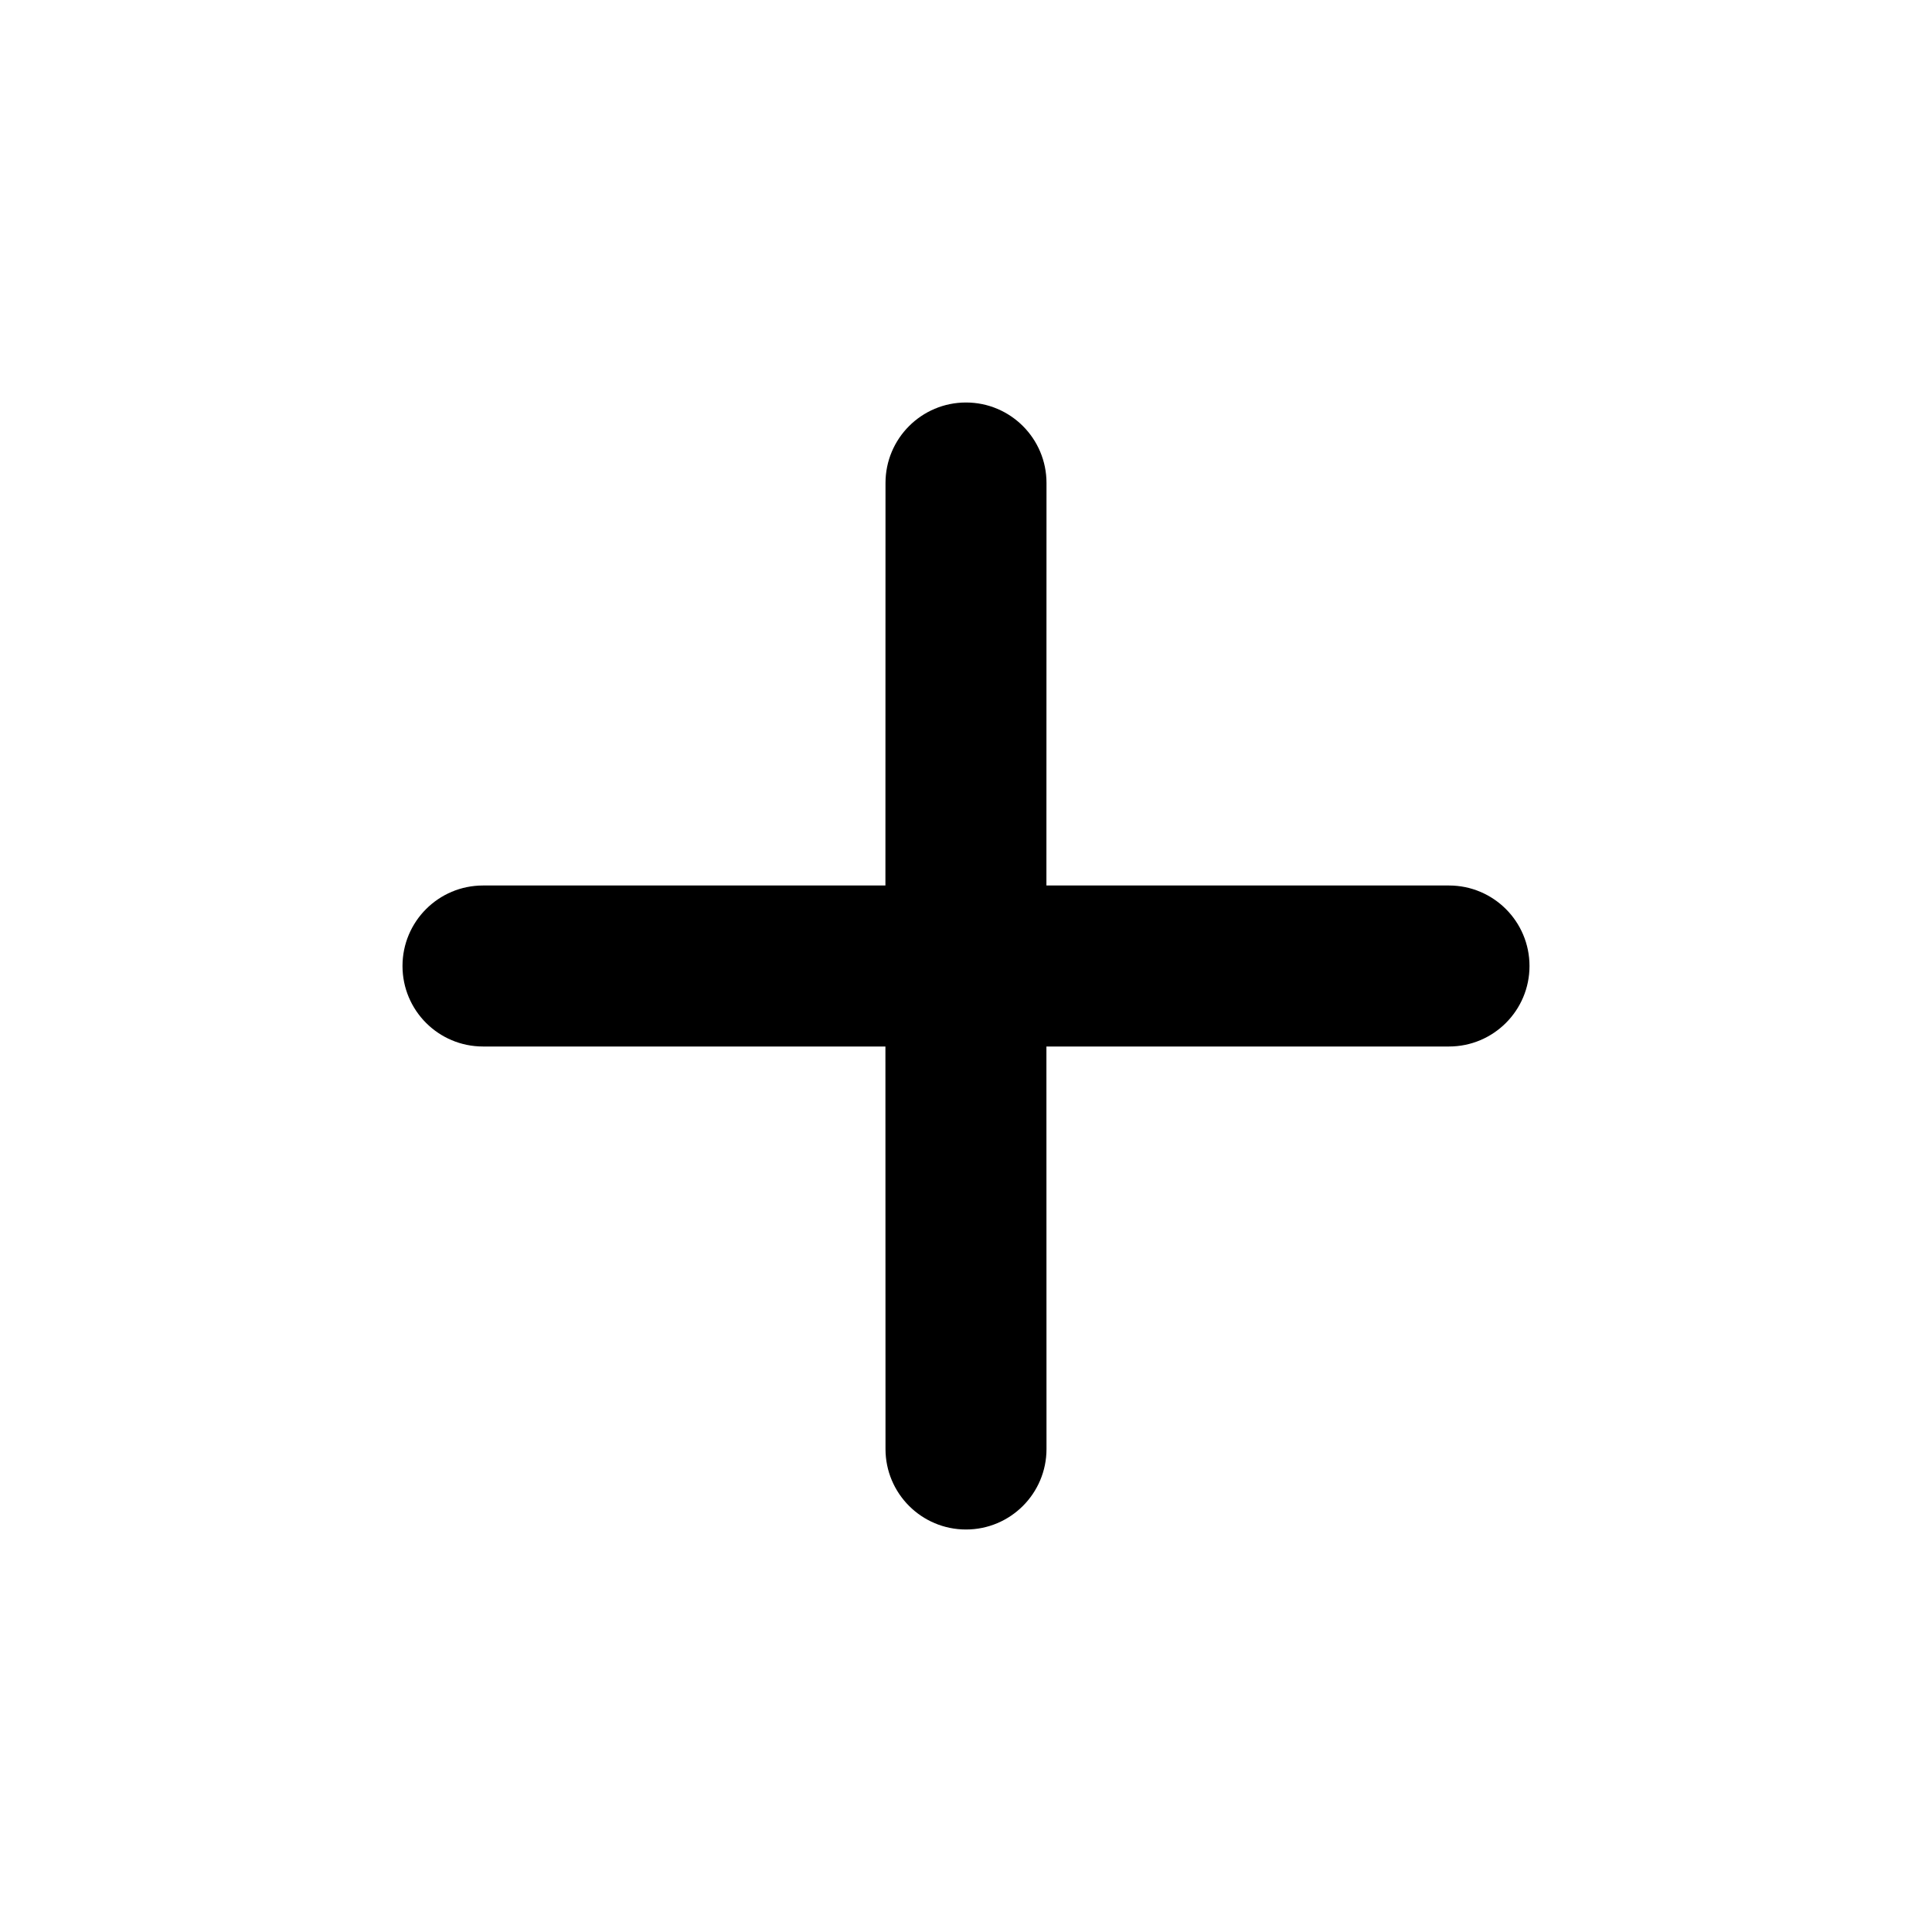
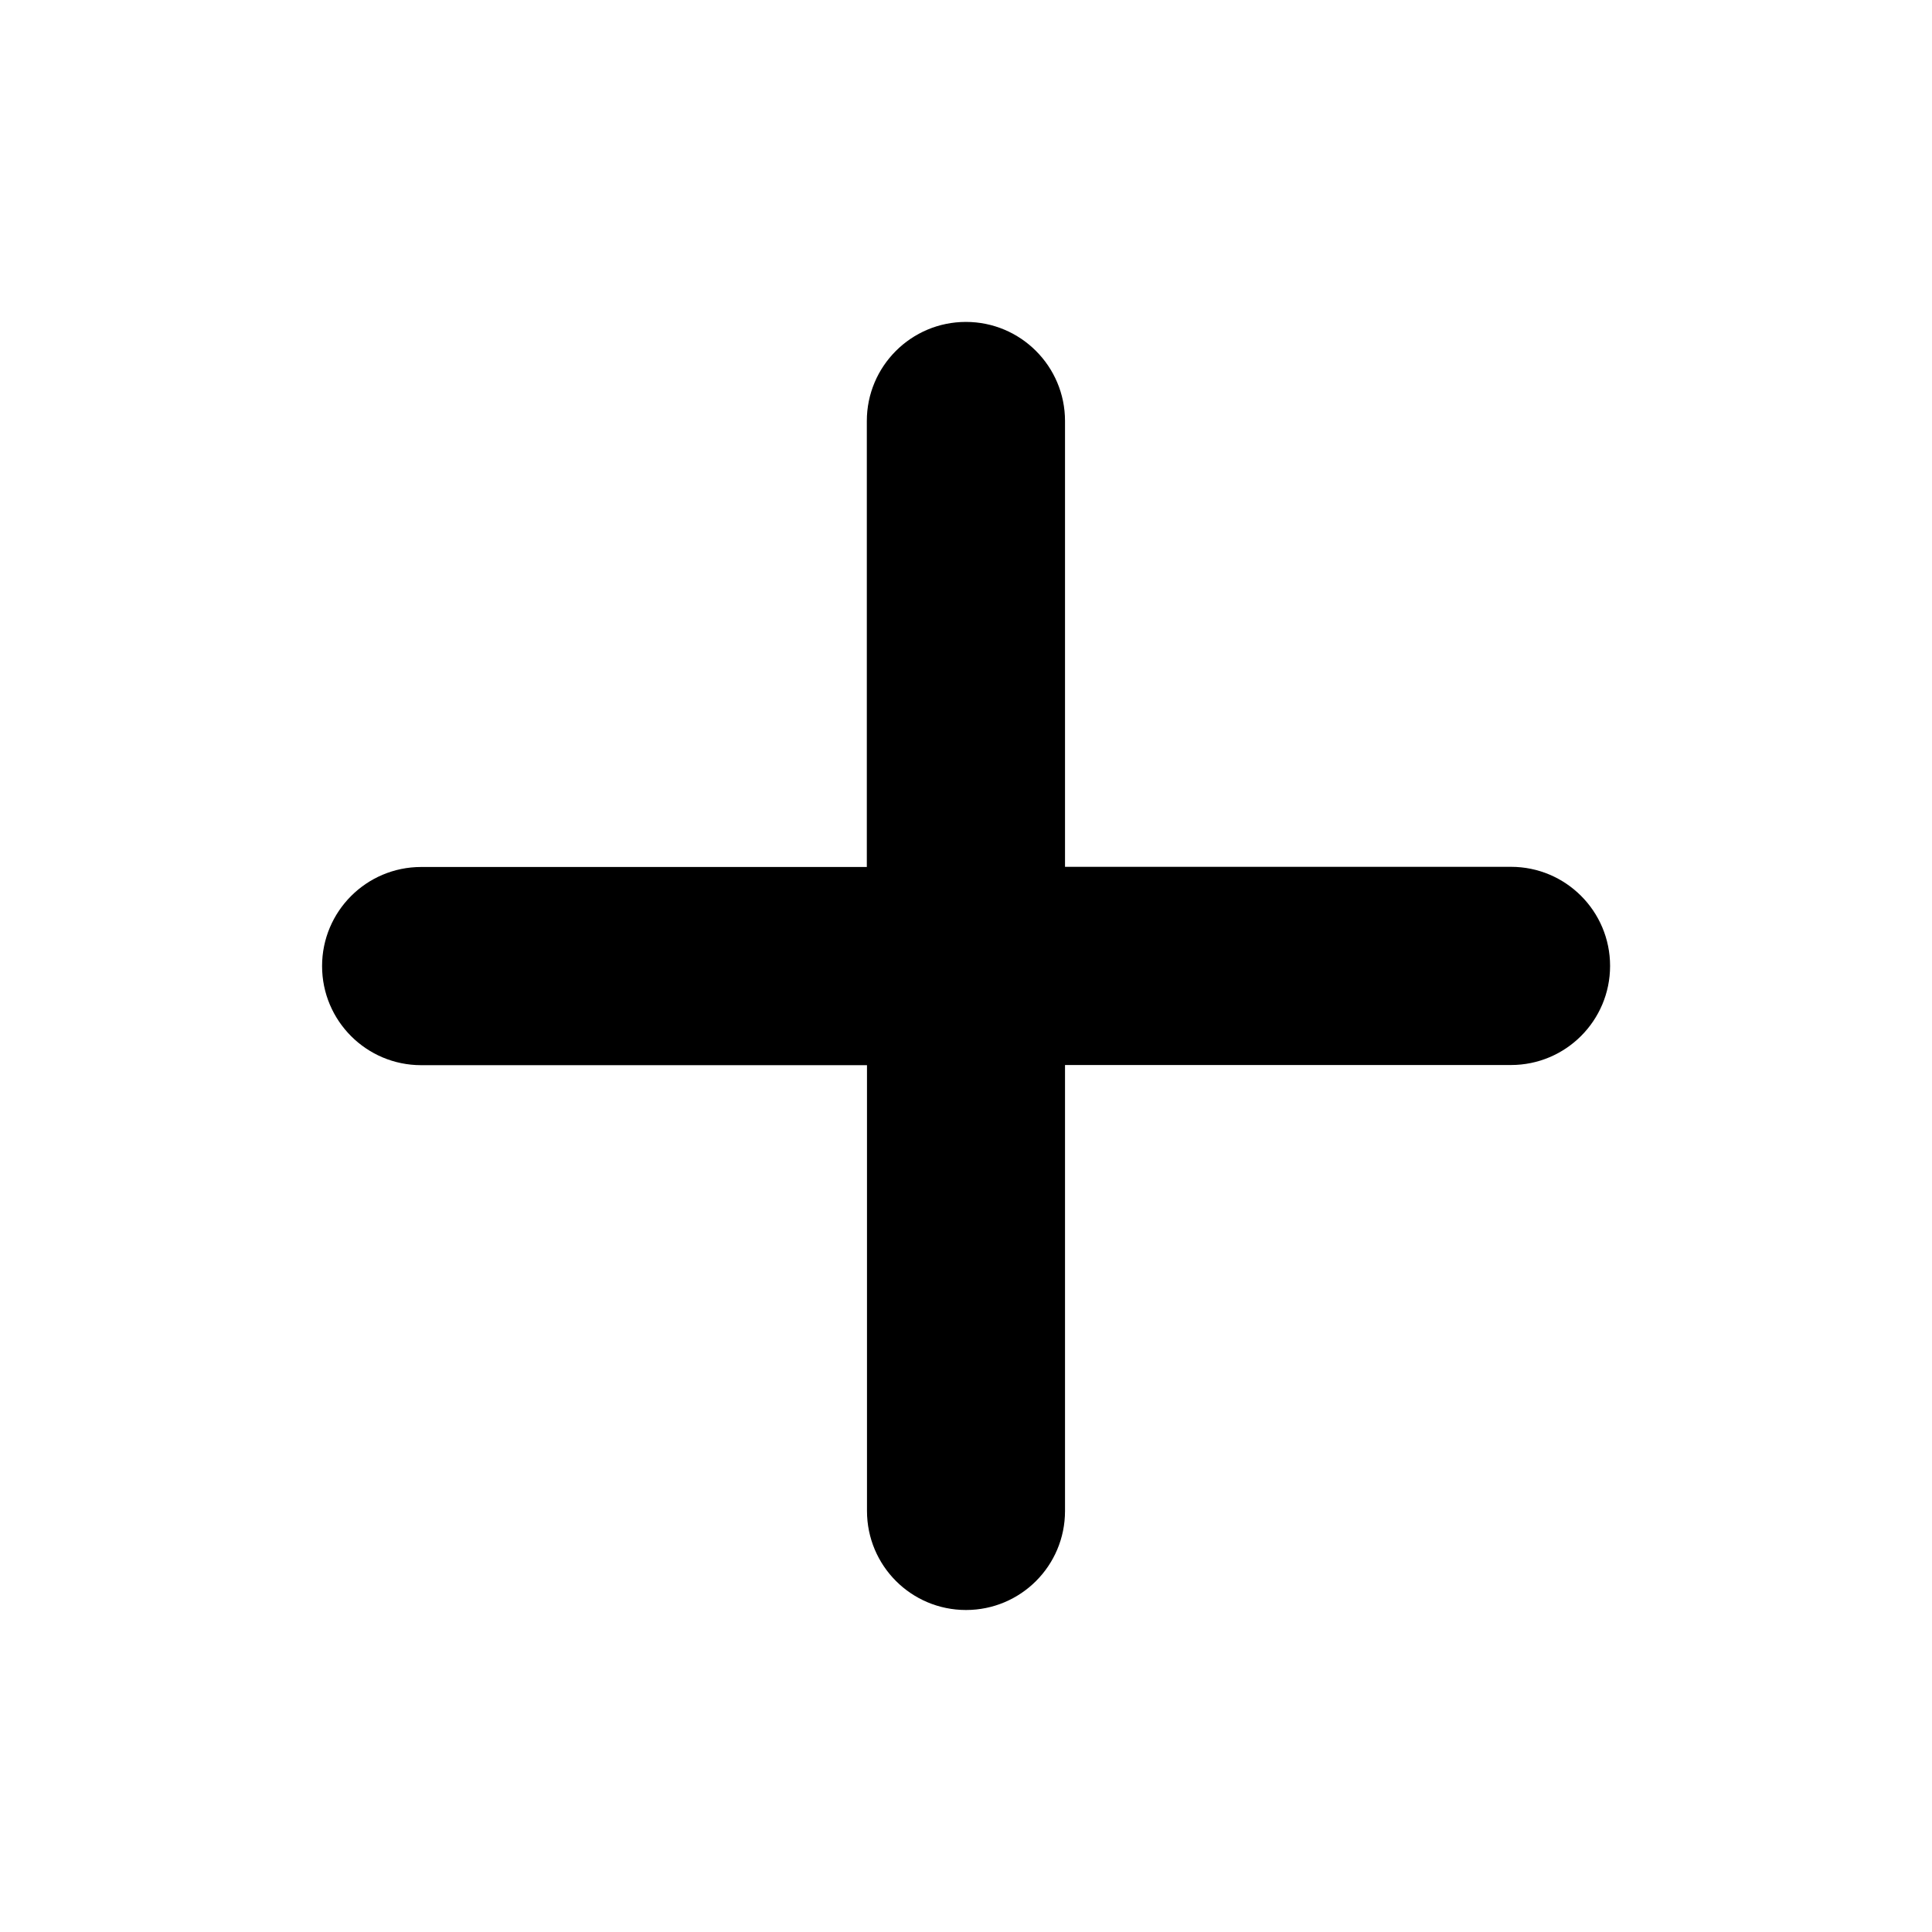
<svg xmlns="http://www.w3.org/2000/svg" width="24" height="24" viewBox="0 0 24 24" fill="none">
-   <path fill-rule="evenodd" clip-rule="evenodd" d="M12 5a1 1 0 0 1 1 1l-.001 5H18a1 1 0 1 1 0 2h-5.001L13 18a1 1 0 1 1-2 0l-.001-5H6a1 1 0 1 1 0-2h4.999L11 6a1 1 0 0 1 1-1Z" fill="currentColor" />
+   <path d="M13.23 5.23a1.23 1.23 0 1 0-2.462 0v5.54H5.232a1.23 1.23 0 1 0 0 2.462h5.538v5.537C10.77 19.45 11.32 20 12 20c.68 0 1.23-.55 1.23-1.23v-5.54h5.54a1.23 1.23 0 1 0 0-2.462h-5.54V5.232Z" fill="currentColor" />
</svg>
